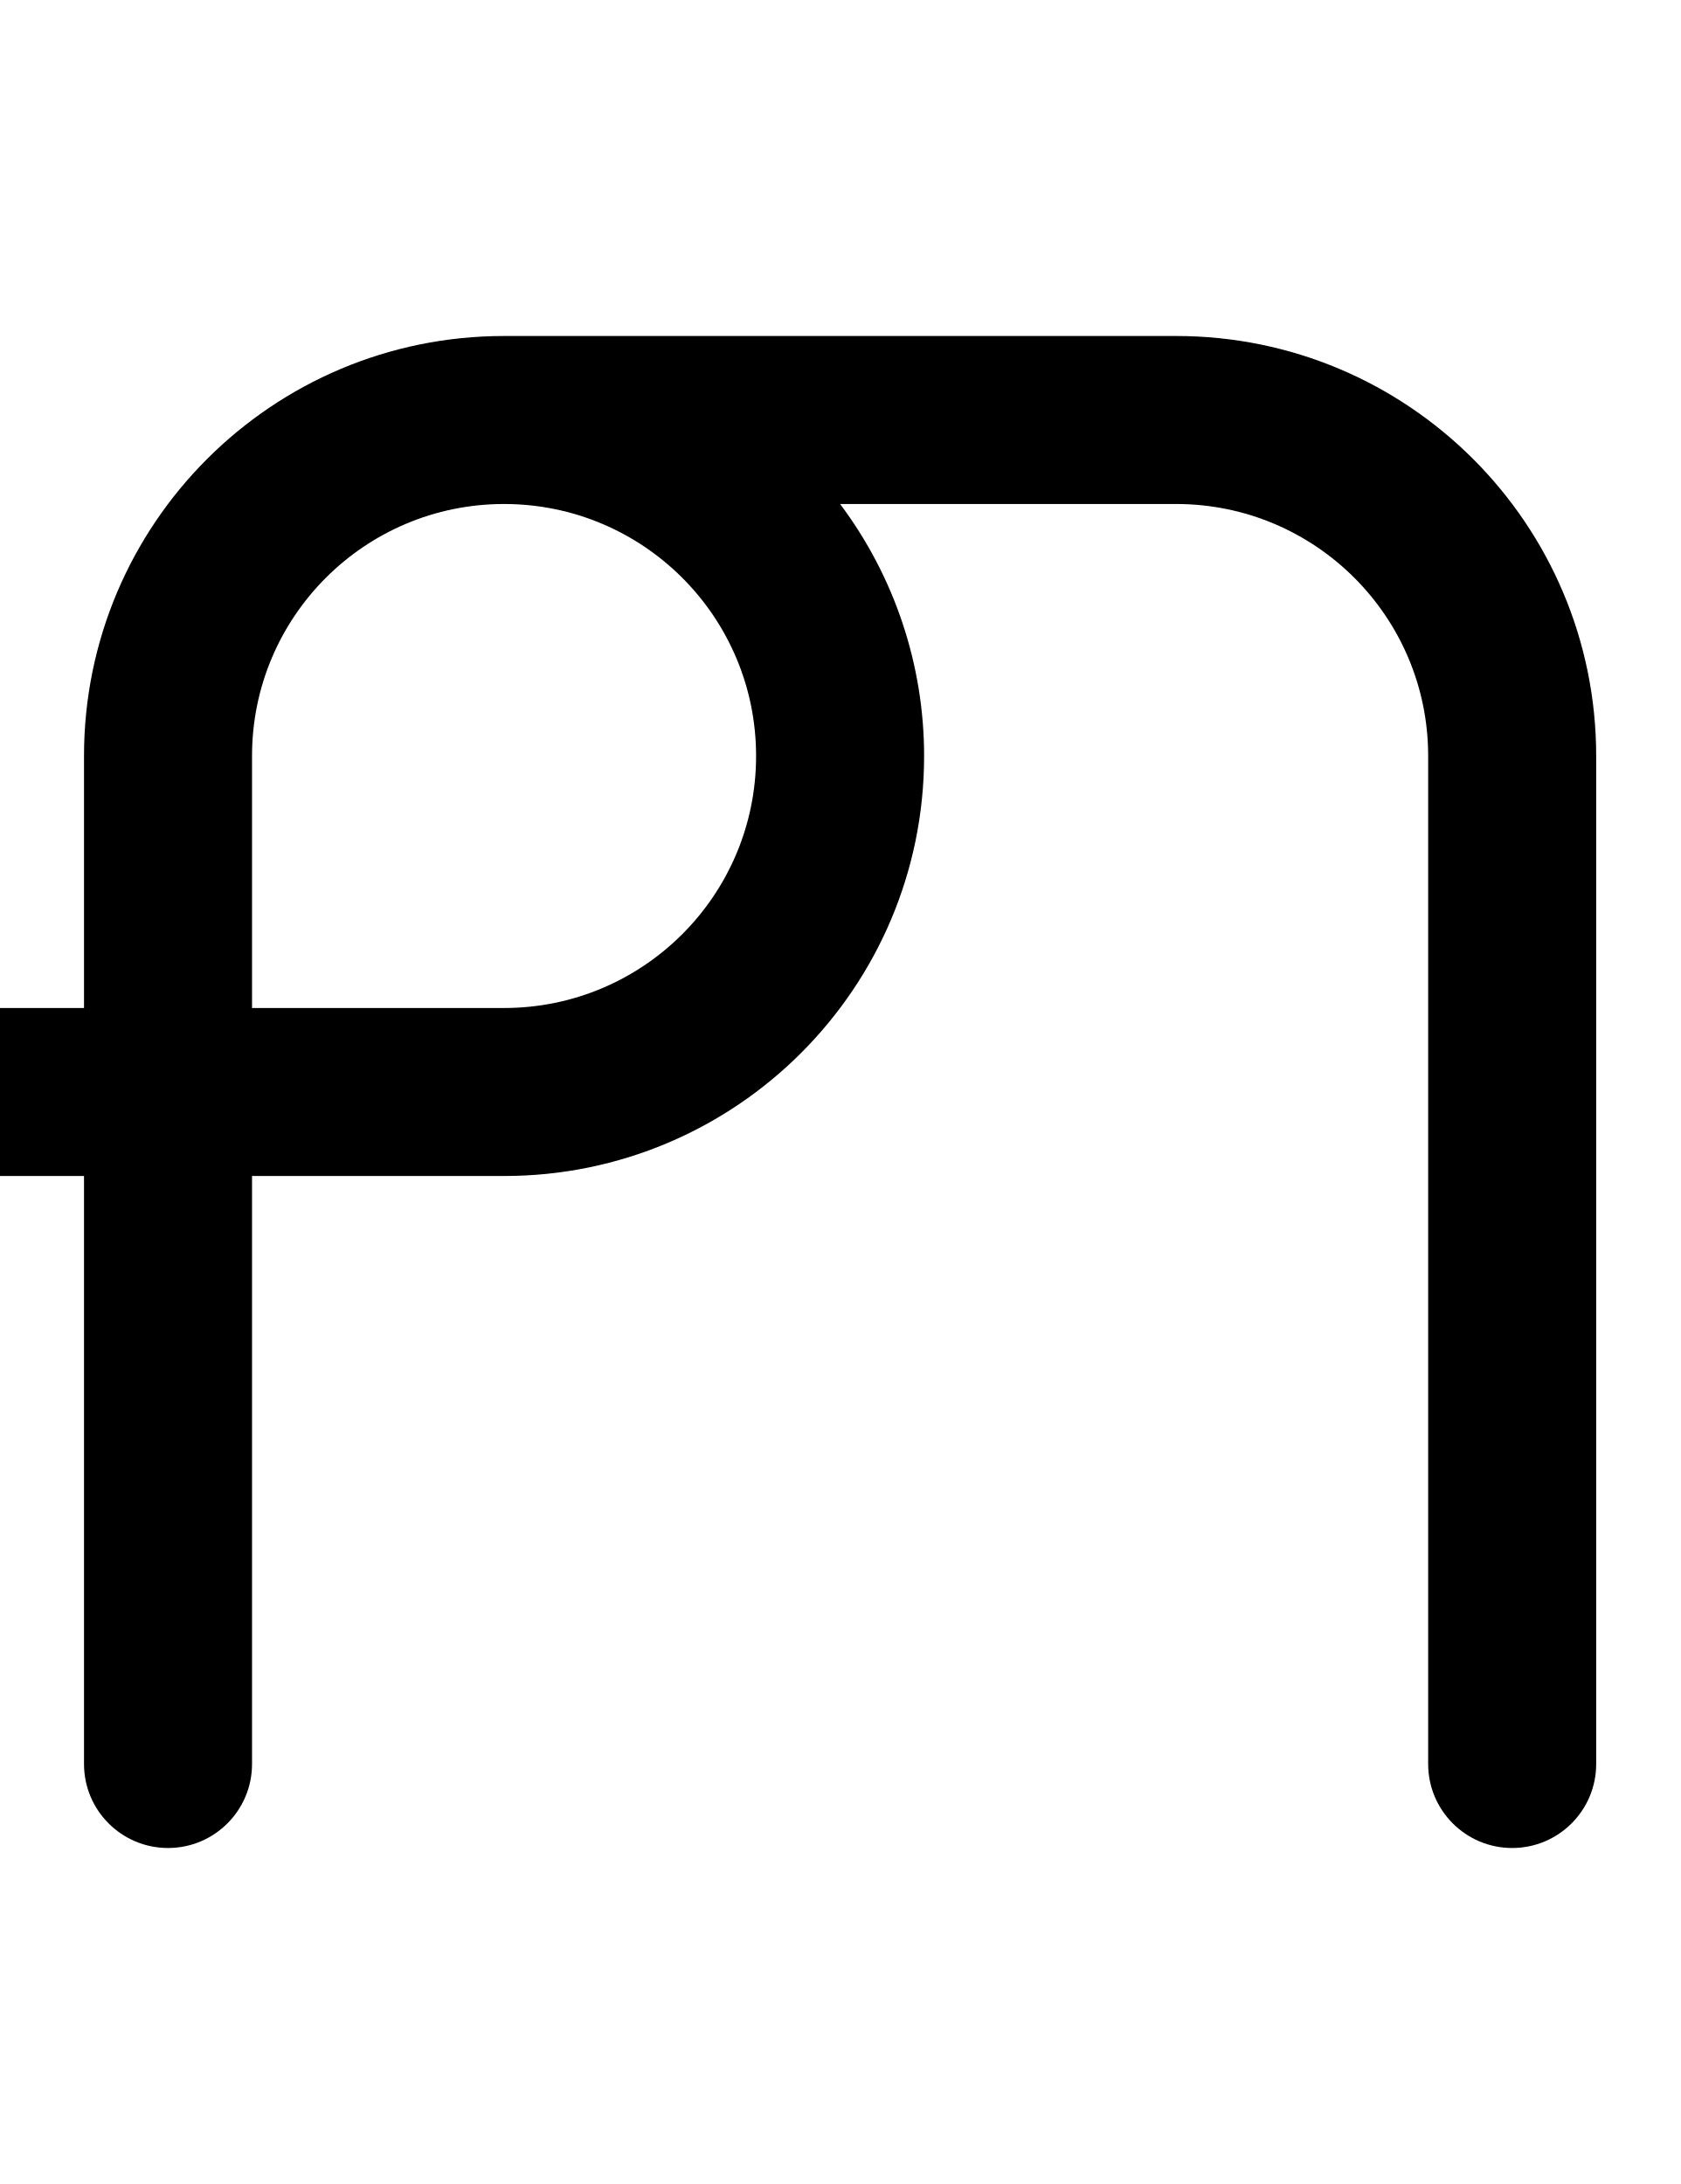
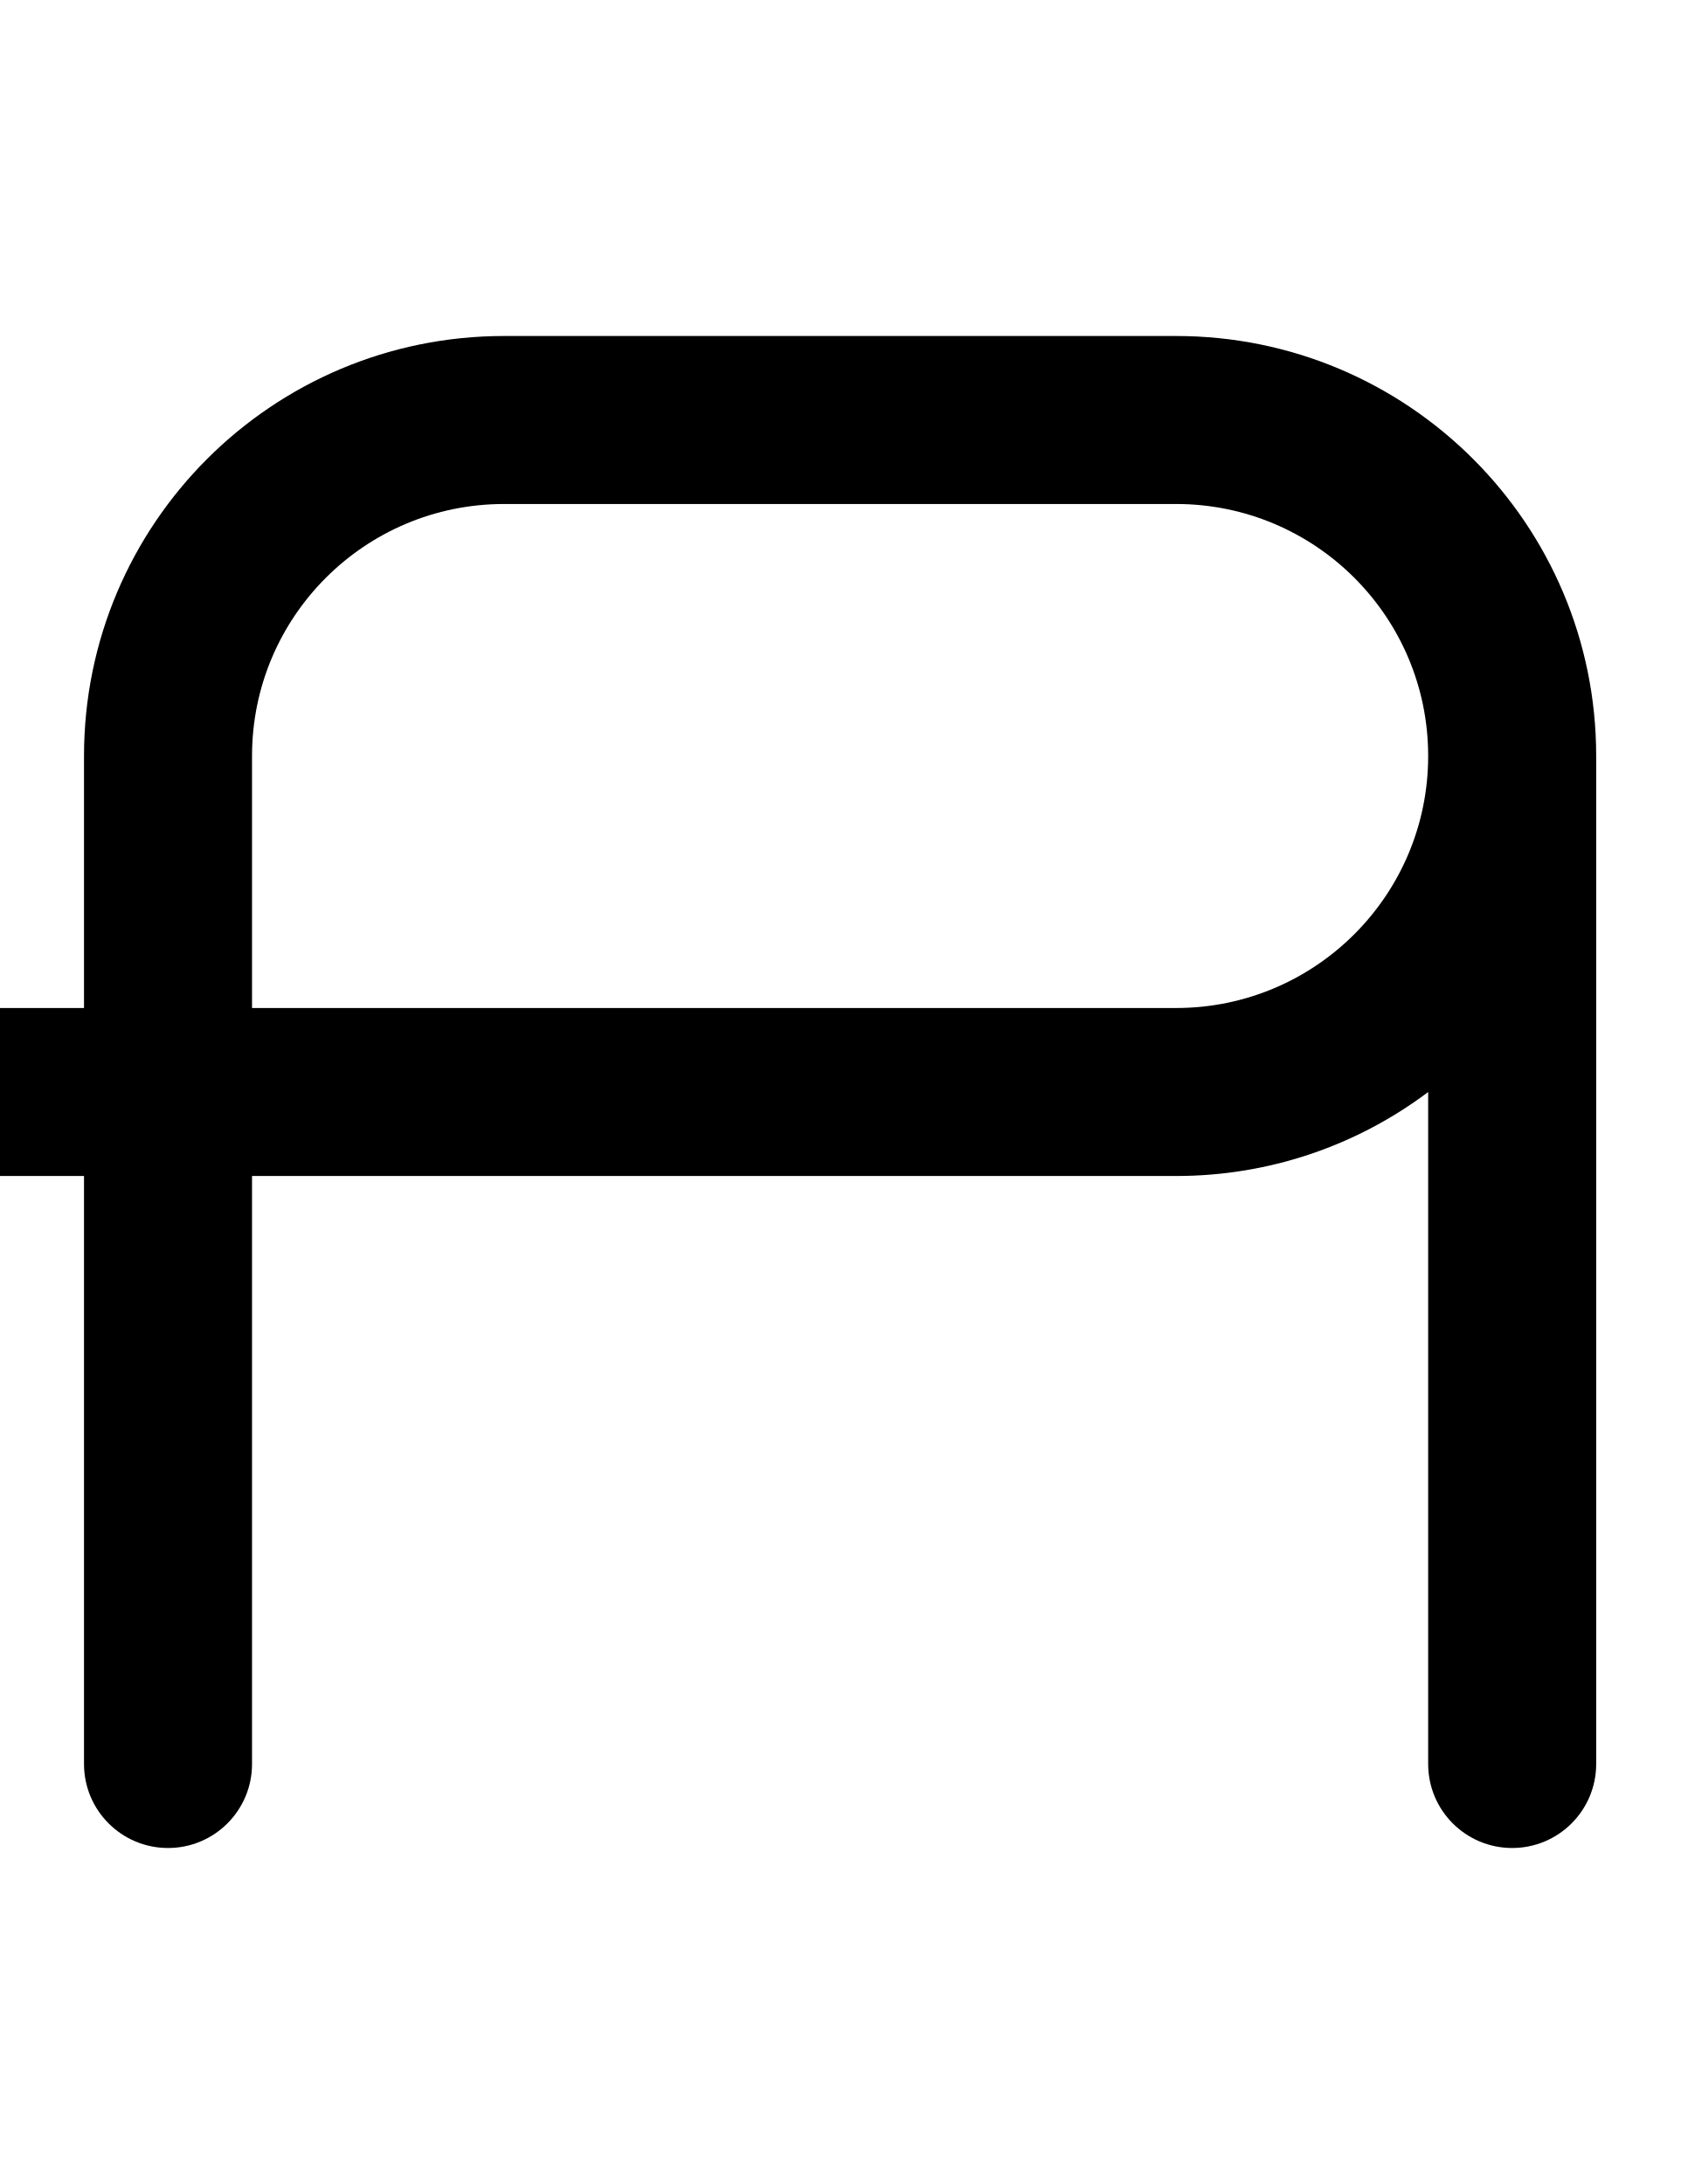
<svg xmlns="http://www.w3.org/2000/svg" width="500" height="650">
-   <path d="M 150 100 A 125 125 0 0 0 25 225 L 25 300 L 0 300 A 25 25 0 0 0 -25 325 A 25 25 0 0 0 0 350 L 25 350 L 25 525 A 25 25 0 0 0 50 550 A 25 25 0 0 0 75 525 L 75 350 L 150 350 A 125 125 0 0 0 275 225 A 125 125 0 0 0 250 150 L 350 150 A 75 75 0 0 1 425 225 L 425 525 A 25 25 0 0 0 450 550 A 25 25 0 0 0 475 525 L 475 225 A 125 125 0 0 0 350 100 L 150 100 z M 150 150 A 75 75 0 0 1 225 225 A 75 75 0 0 1 150 300 L 75 300 L 75 225 A 75 75 0 0 1 150 150 z " />
+   <path d="M 150 100 C 80.964 100 25 155.964 25 225 L 25 300 L 0 300 C -13.807 300 -25 311.193 -25 325 C -25 338.807 -13.807 350 0 350 L 25 350 L 25 525 C 25 538.807 36.193 550 50 550 C 63.807 550 75 538.807 75 525 L 75 350 L 350 350 C 378.14 350 404.108 340.702 425 325.01 L 425 525 C 425 538.807 436.193 550 450 550 C 463.807 550 475 538.807 475 525 L 475 225 C 475 155.964 419.036 100 350 100 L 150 100 z M 150 150 L 350 150 C 391.421 150 425 183.579 425 225 C 425 266.421 391.421 300 350 300 L 75 300 L 75 225 C 75 183.579 108.579 150 150 150 z " />
</svg>
